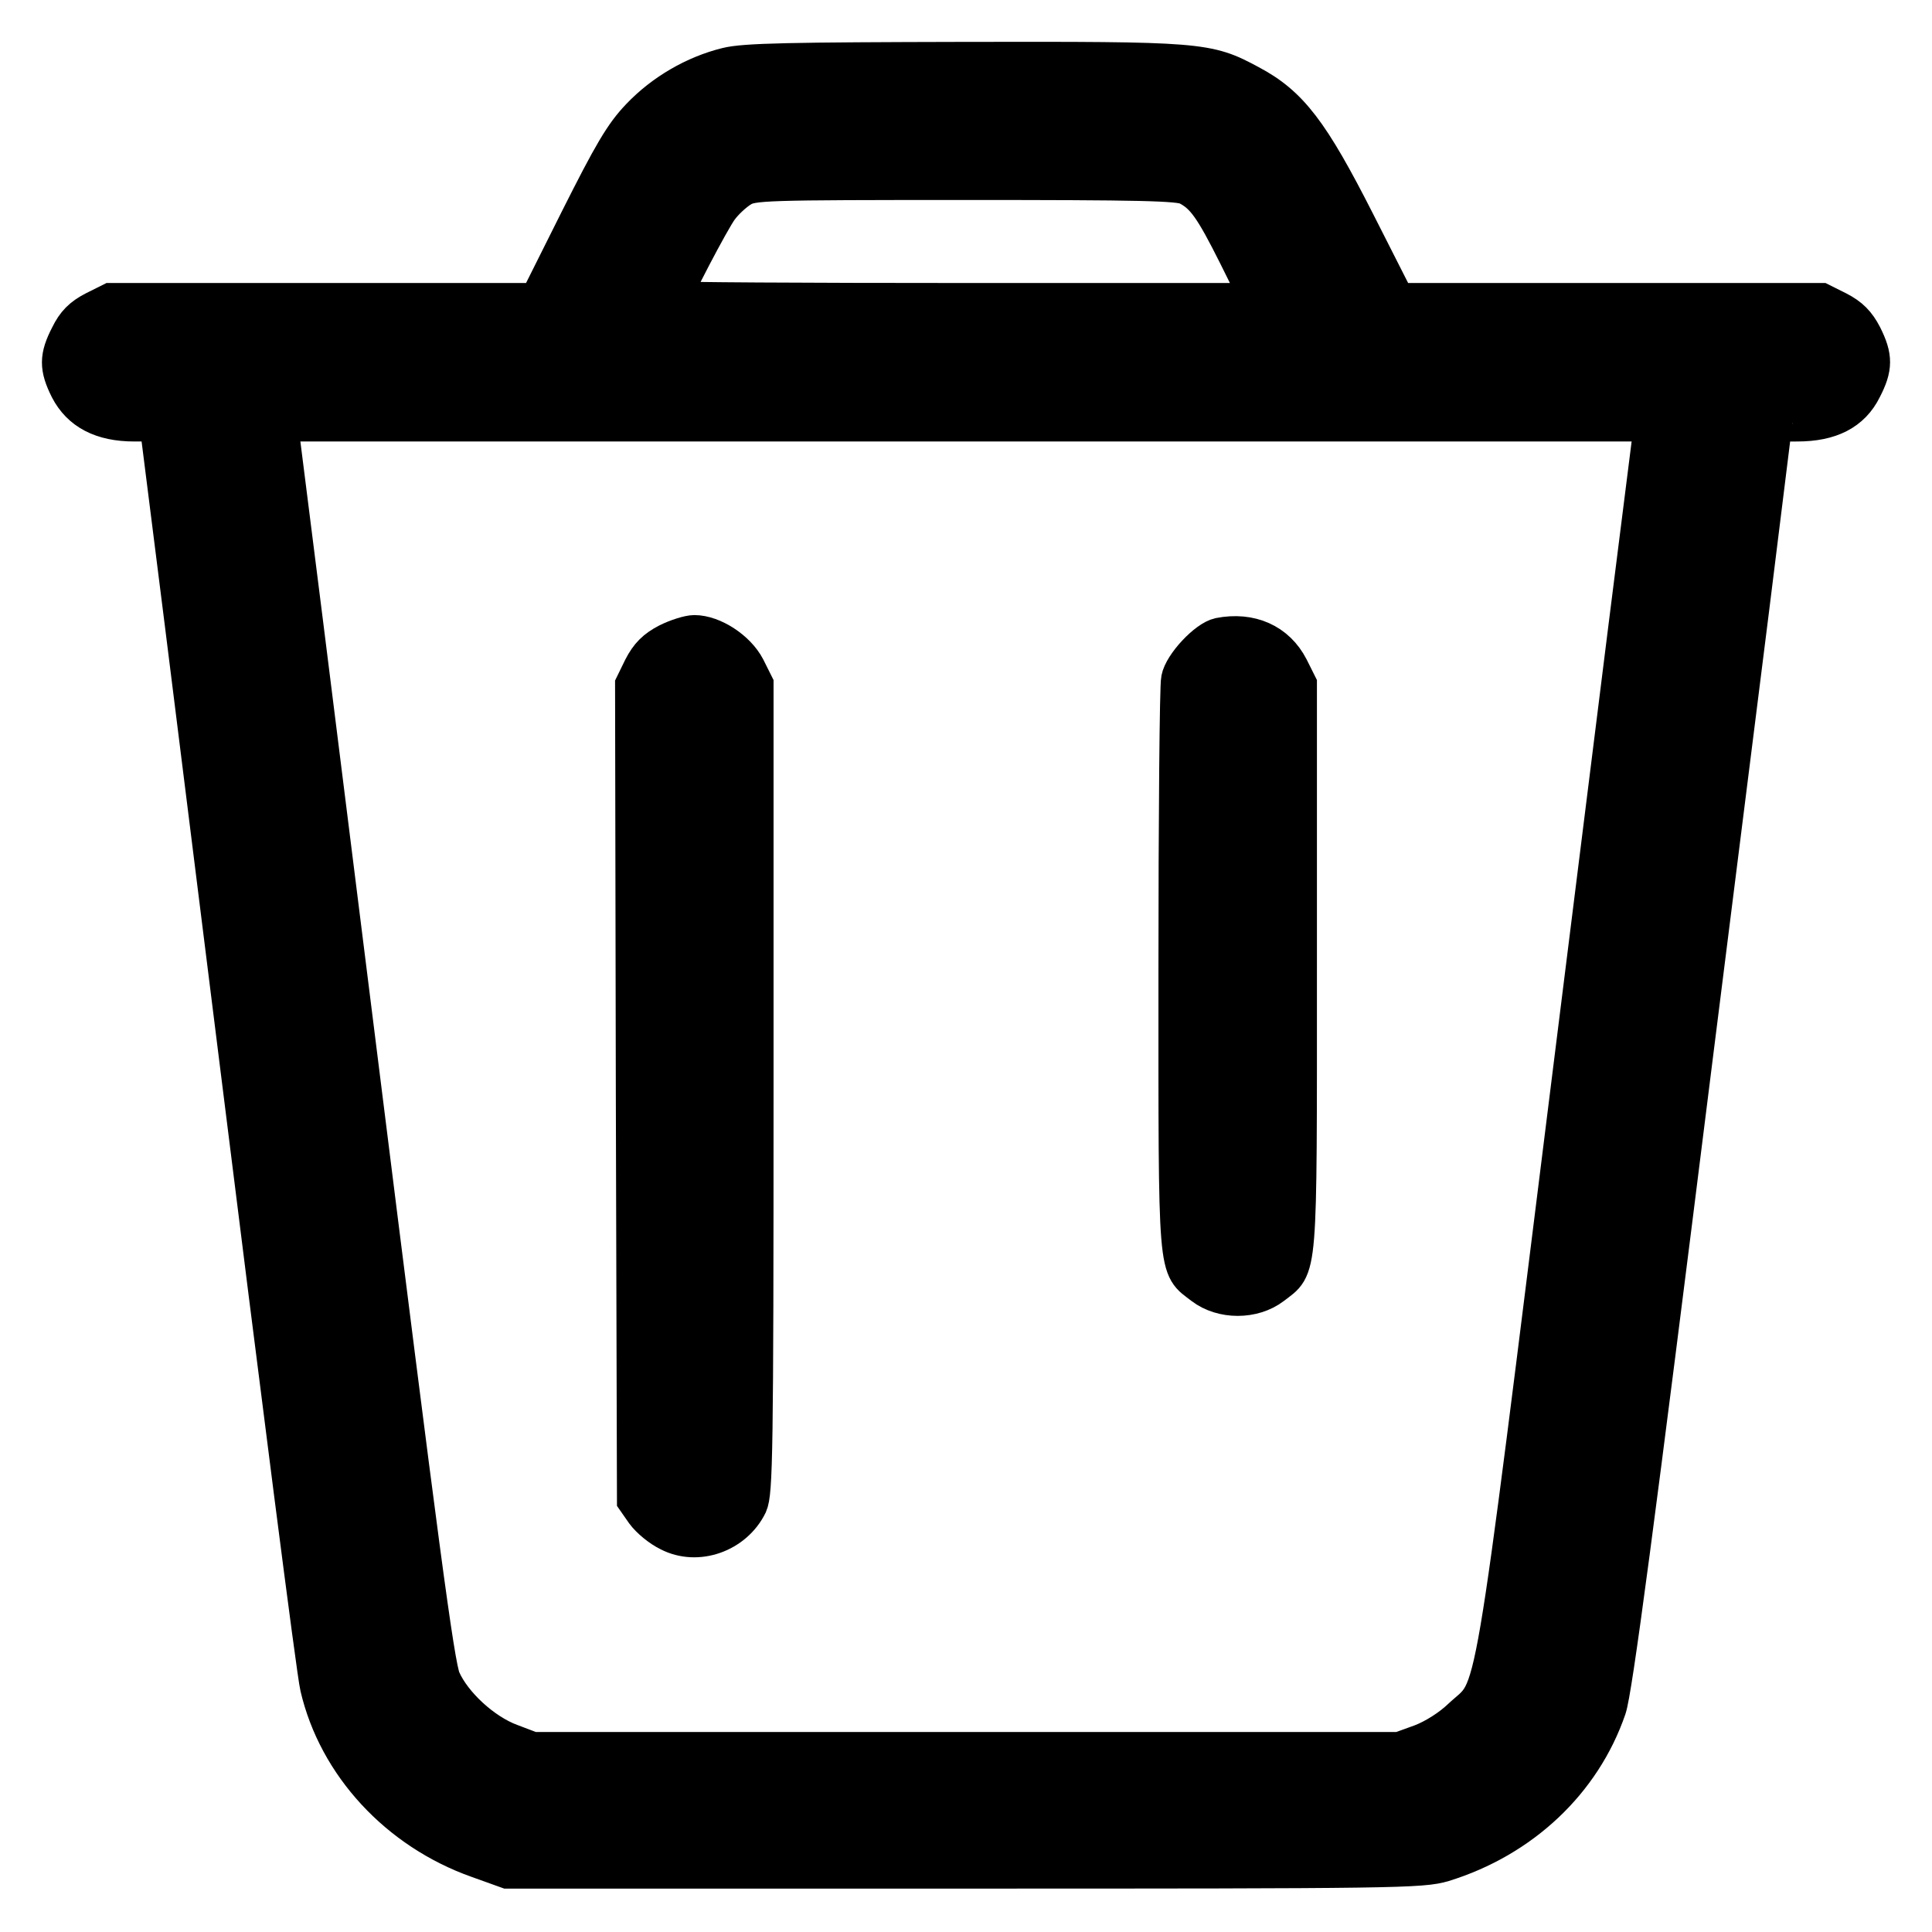
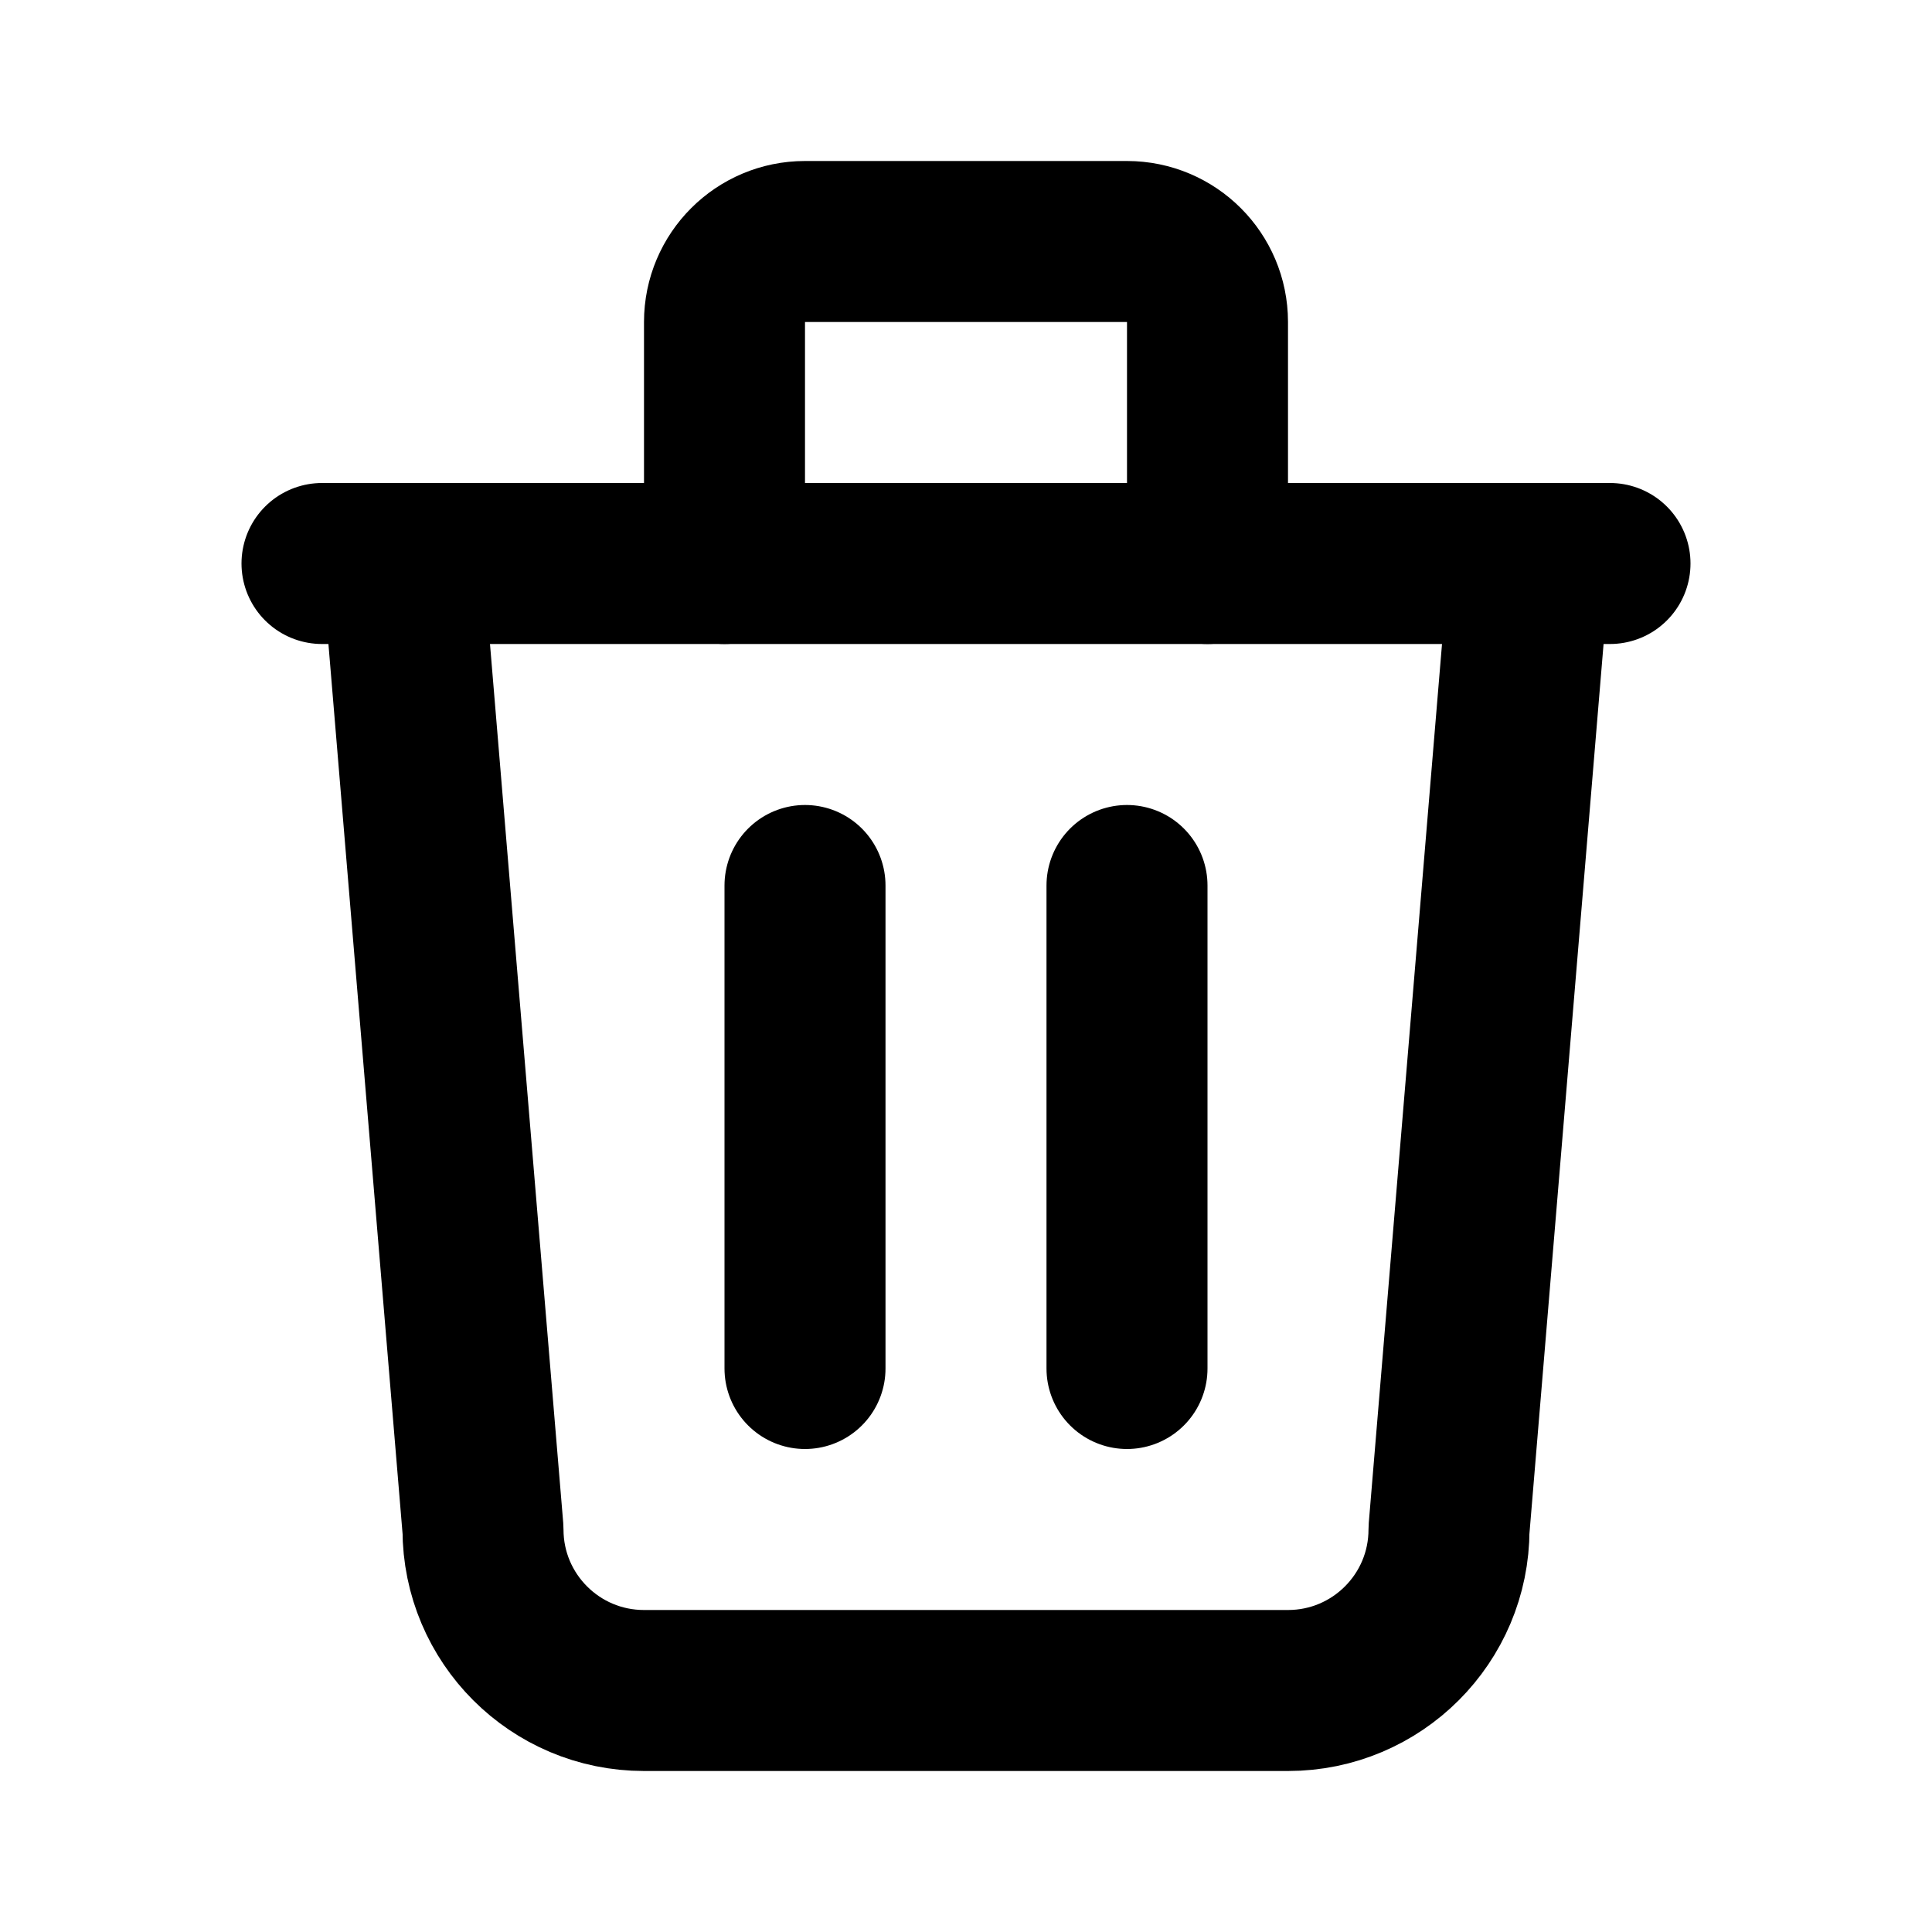
- <svg xmlns="http://www.w3.org/2000/svg" fill="currentColor" height="100%" preserveAspectRatio="xMidYMid meet" stroke="currentColor" stroke-width="100" viewBox="0 0 512 512" width="100%">
-   <g transform="translate(0,512) scale(0.1,-0.1)">
-     <path d="M1926 4944 c-85 -21 -168 -69 -230 -134 -45 -47 -74 -97 -163 -274 l-108 -216 -565 0 -566 0 -44 -22 c-33 -17 -51 -35 -67 -68 -29 -56 -29 -84 -1 -140 31 -60 88 -90 174 -90 l62 0 6 -37 c3 -21 96 -760 206 -1643 110 -883 206 -1634 215 -1670 48 -207 210 -382 422 -457 l78 -28 1210 0 c1145 0 1213 1 1270 18 207 64 368 215 435 410 16 47 73 476 230 1732 116 919 210 1671 210 1673 0 1 28 2 63 2 87 0 144 29 174 90 29 56 29 84 1 140 -17 33 -35 51 -68 68 l-44 22 -563 0 -562 0 -107 211 c-121 238 -176 311 -282 367 -113 61 -129 62 -757 61 -456 -1 -582 -3 -629 -15z m1222 -318 c44 -23 67 -55 131 -183 l61 -123 -780 0 c-429 0 -780 2 -780 5 0 13 105 214 127 243 14 19 39 42 57 53 30 18 57 19 594 19 464 0 568 -2 590 -14z m1228 -663 c-3 -21 -96 -760 -206 -1643 -224 -1793 -202 -1662 -298 -1752 -28 -27 -71 -54 -105 -67 l-58 -21 -1149 0 -1149 0 -58 22 c-73 27 -153 101 -182 167 -17 40 -59 357 -221 1653 -110 881 -203 1620 -206 1641 l-6 37 1822 0 1822 0 -6 -37z" />
-     <path d="M1770 3418 c-33 -17 -51 -35 -68 -68 l-22 -45 2 -1080 3 -1080 23 -33 c13 -18 42 -42 65 -53 75 -39 173 -4 211 74 14 32 16 134 16 1104 l0 1069 -22 44 c-25 48 -89 90 -138 90 -14 0 -46 -10 -70 -22z" />
-     <path d="M3232 3433 c-34 -7 -98 -75 -105 -113 -4 -18 -7 -365 -7 -772 0 -824 -3 -781 68 -836 51 -39 133 -39 184 0 71 55 68 11 68 845 l0 749 -22 44 c-35 68 -104 99 -186 83z" />
-   </g>
+ <svg xmlns="http://www.w3.org/2000/svg" width="24" height="24" viewBox="0 0 24 24" fill="none" stroke="currentColor" stroke-width="2" stroke-linecap="round" stroke-linejoin="round" class="icon icon-tabler icons-tabler-outline icon-tabler-trash">
+   <path stroke="none" d="M0 0h24v24H0z" fill="none" />
+   <path d="M4 7l16 0" />
+   <path d="M10 11l0 6" />
+   <path d="M14 11l0 6" />
+   <path d="M5 7l1 12a2 2 0 0 0 2 2h8a2 2 0 0 0 2 -2l1 -12" />
+   <path d="M9 7v-3a1 1 0 0 1 1 -1h4a1 1 0 0 1 1 1v3" />
</svg>
